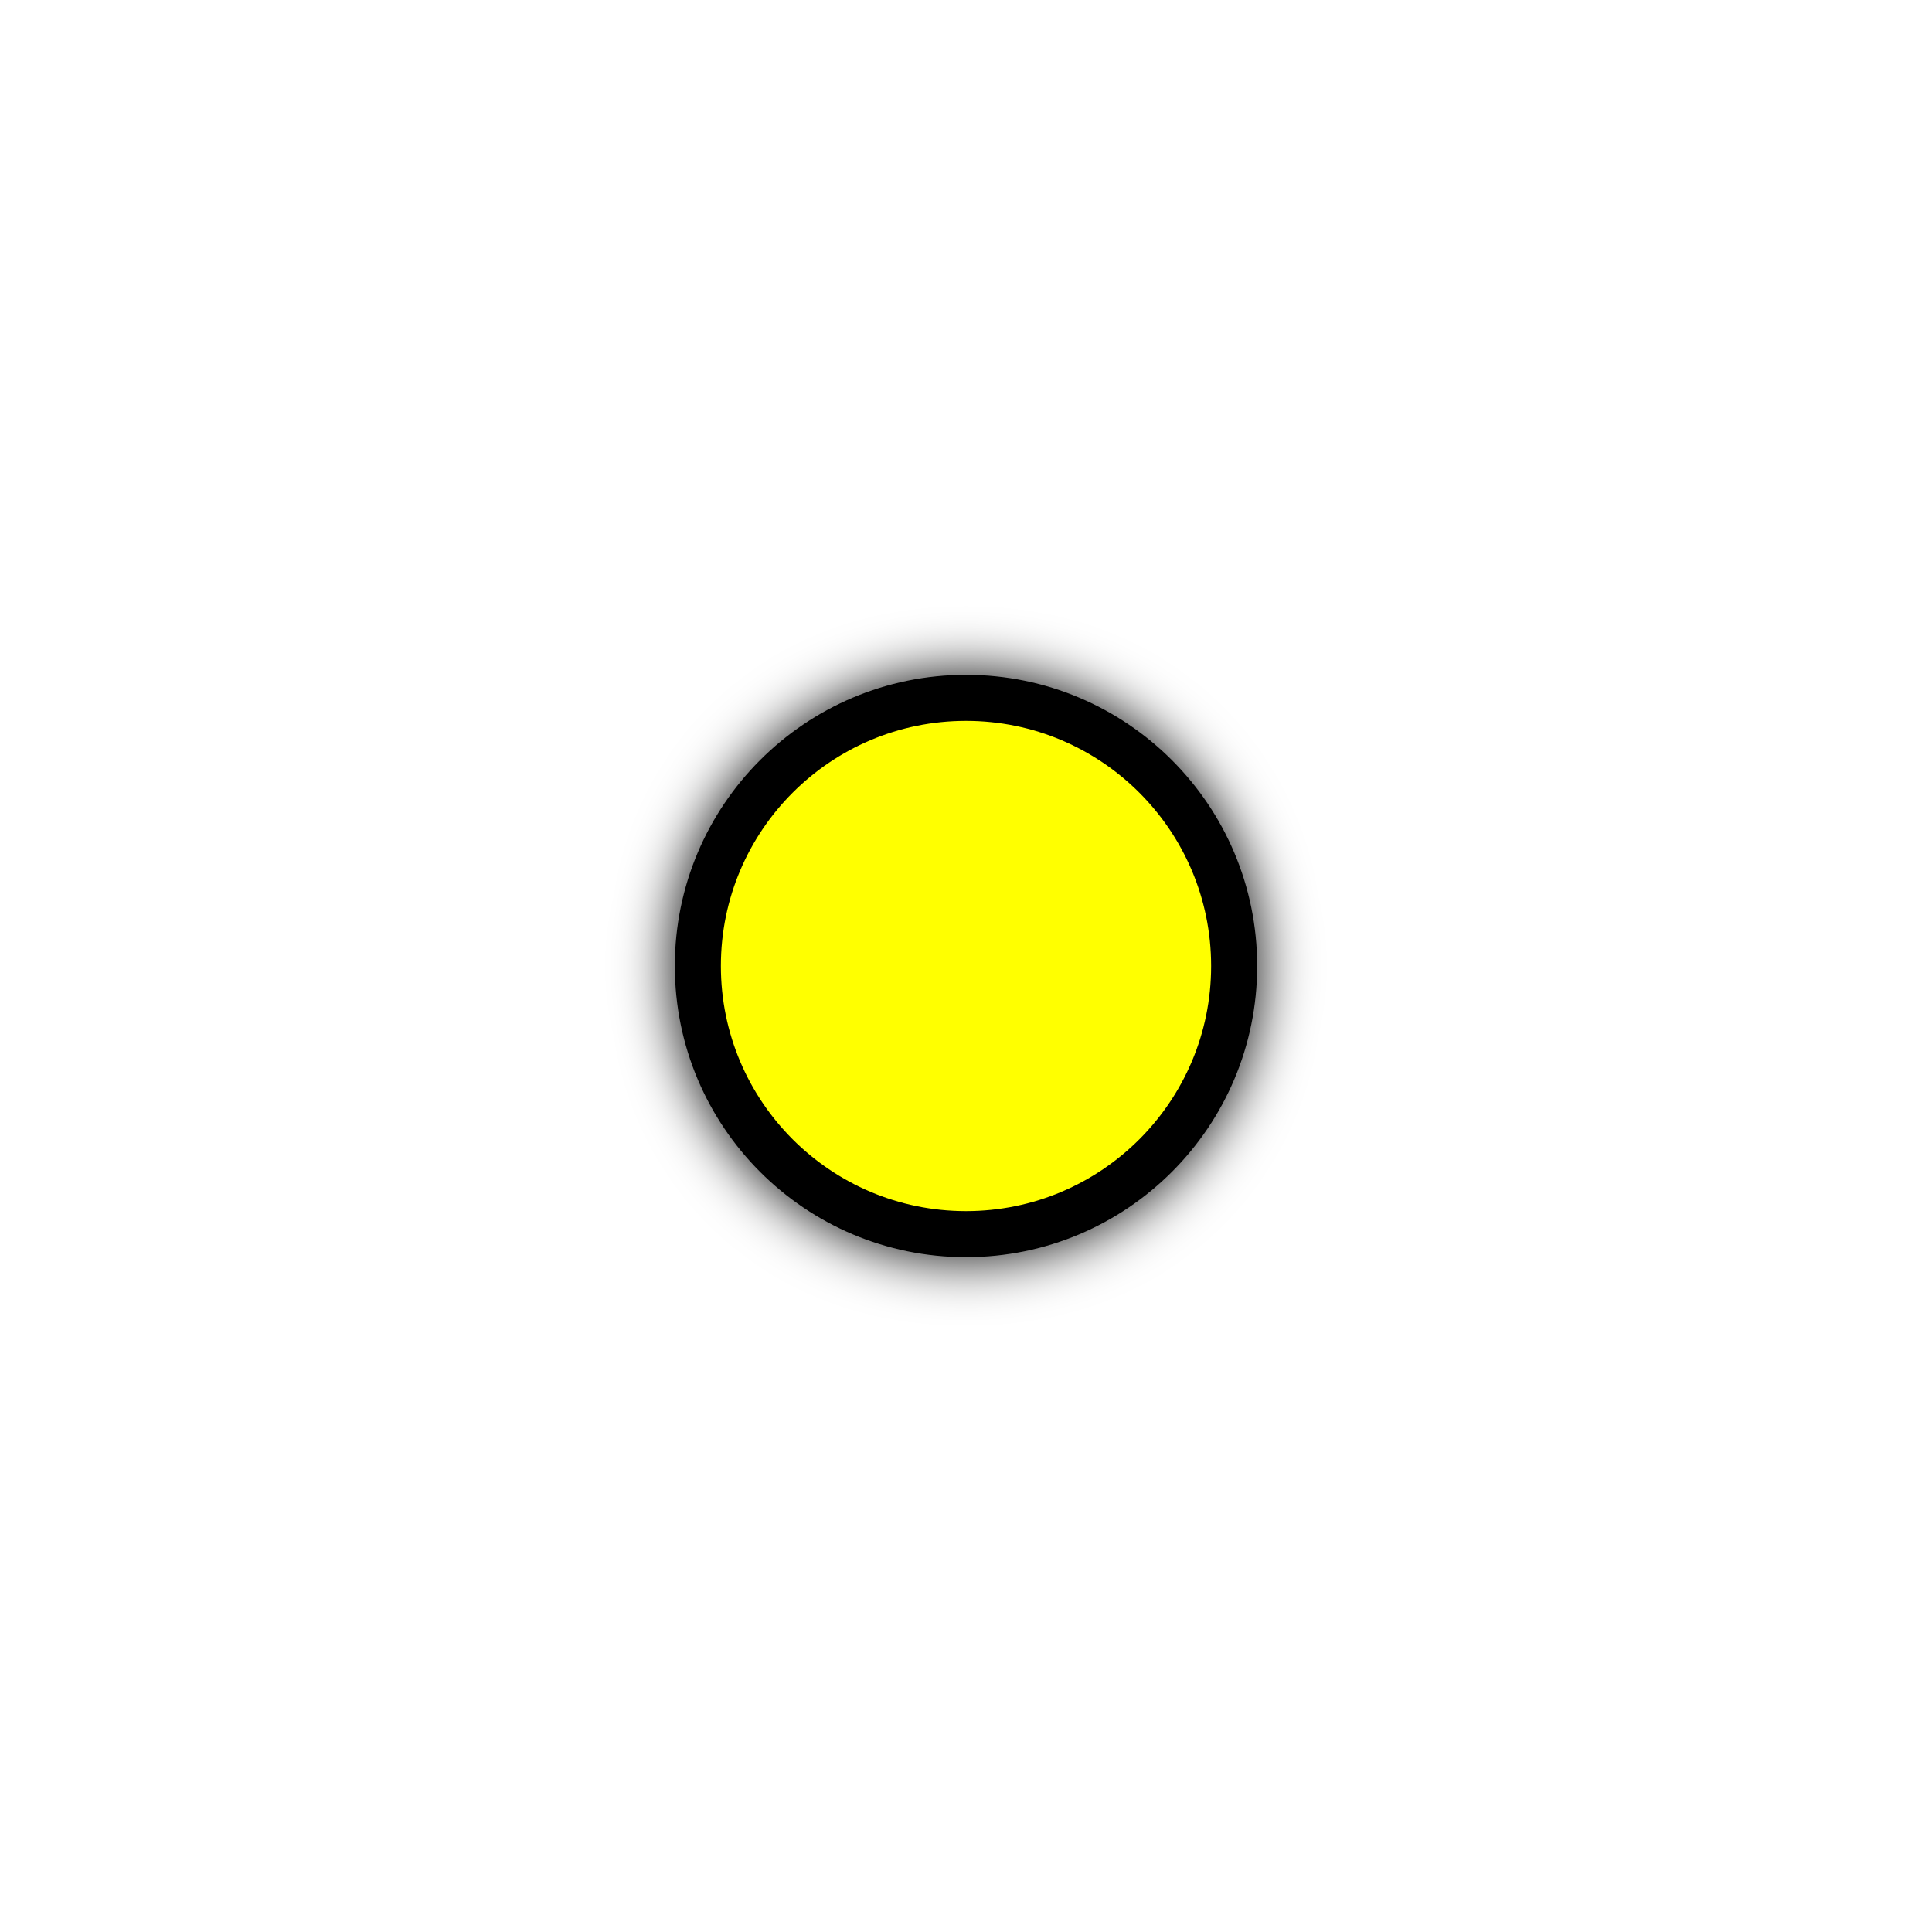
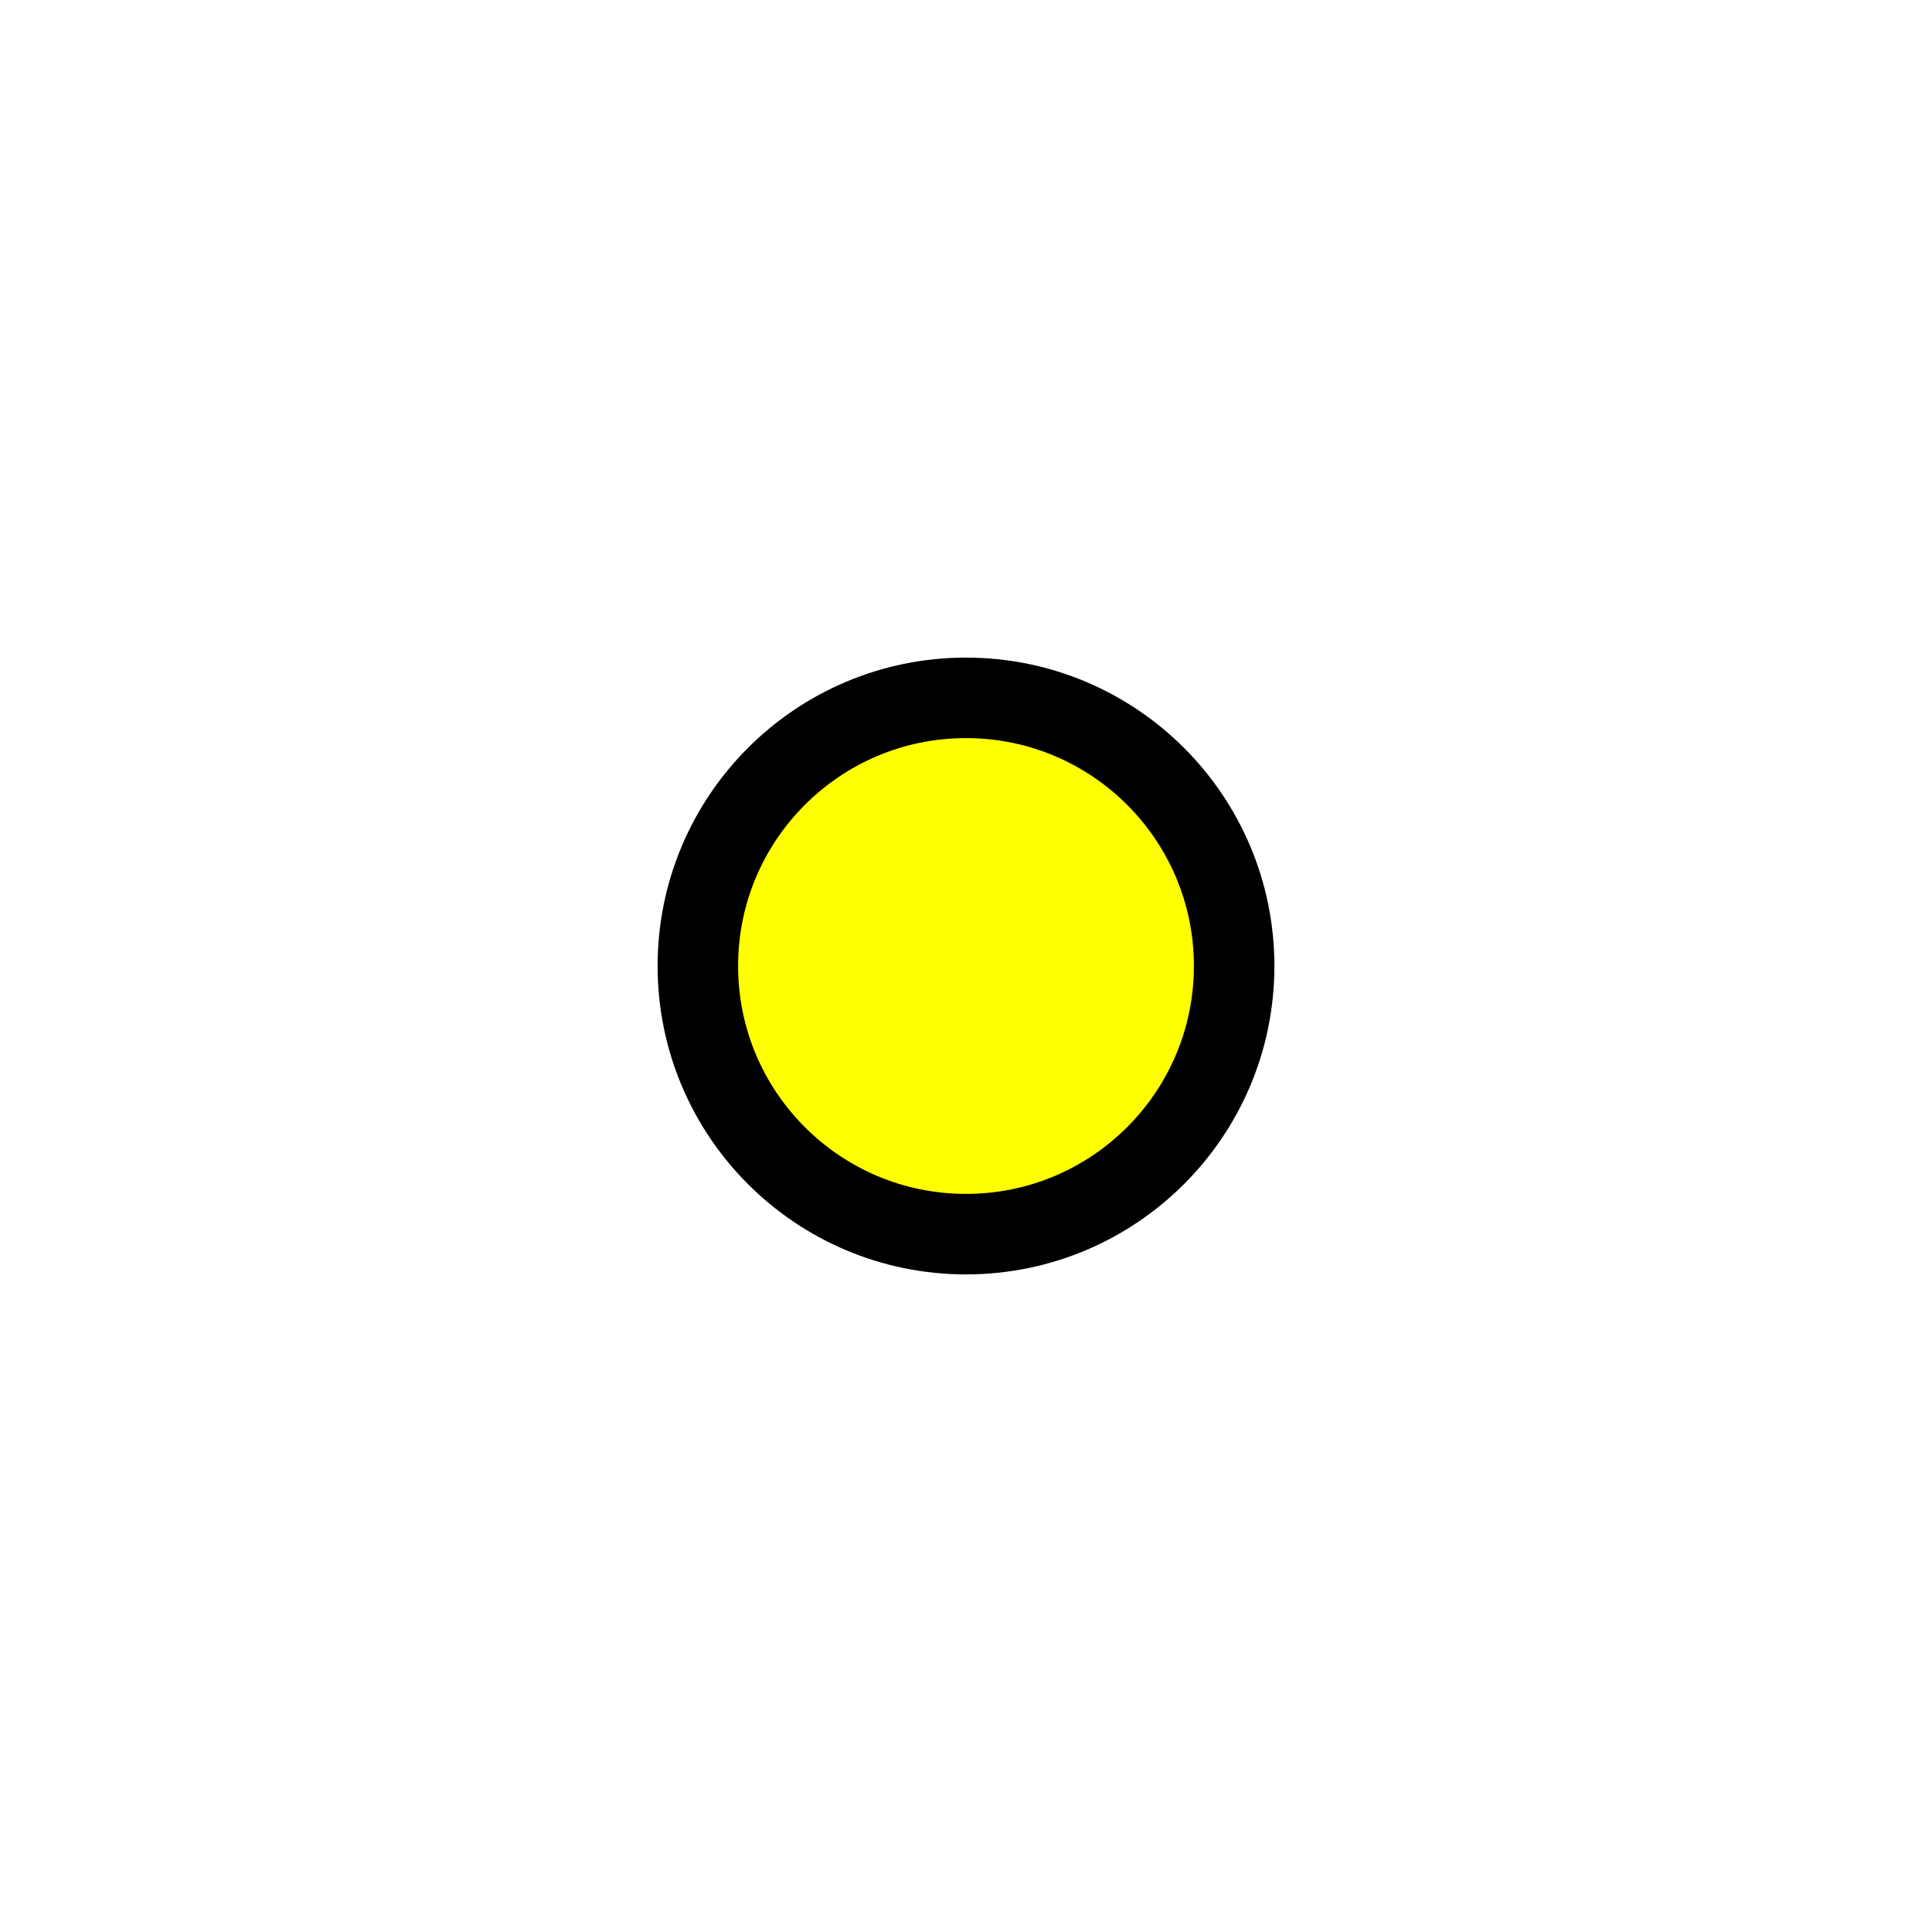
<svg xmlns="http://www.w3.org/2000/svg" version="1.1" id="mdi-arrow-right-bold" width="24" height="24" viewBox="0 0 24 24">
-   <defs id="defs7">
-     <filter style="color-interpolation-filters:sRGB" id="filter1577" x="-0.174" y="-0.174" width="1.348" height="1.348">
-       <feGaussianBlur stdDeviation="0.637" id="feGaussianBlur1579" />
-     </filter>
-   </defs>
-   <circle style="fill:#000000;fill-opacity:1;stroke:#000000;stroke-width:1;stroke-linecap:round;stroke-linejoin:round;stroke-miterlimit:4;stroke-dasharray:none;stroke-opacity:1;filter:url(#filter1577)" id="path1108-3" cx="12" cy="12" r="5.823" transform="matrix(0.5719761,0,0,0.5719761,5.136287,5.136287)" />
-   <circle style="fill:#ffff00;fill-opacity:1;stroke:#000000;stroke-width:0.572;stroke-linecap:round;stroke-linejoin:round;stroke-miterlimit:4;stroke-dasharray:none;stroke-opacity:1" id="path1108" cx="12" cy="12" r="3.331" />
+   <defs id="defs7" />
+   <circle style="fill:#ffff00;fill-opacity:1;stroke:#000000;stroke-width:1;stroke-linecap:round;stroke-linejoin:round;stroke-miterlimit:4;stroke-dasharray:none;stroke-opacity:1" id="path1108" cx="12" cy="12" r="3.331" />
</svg>
